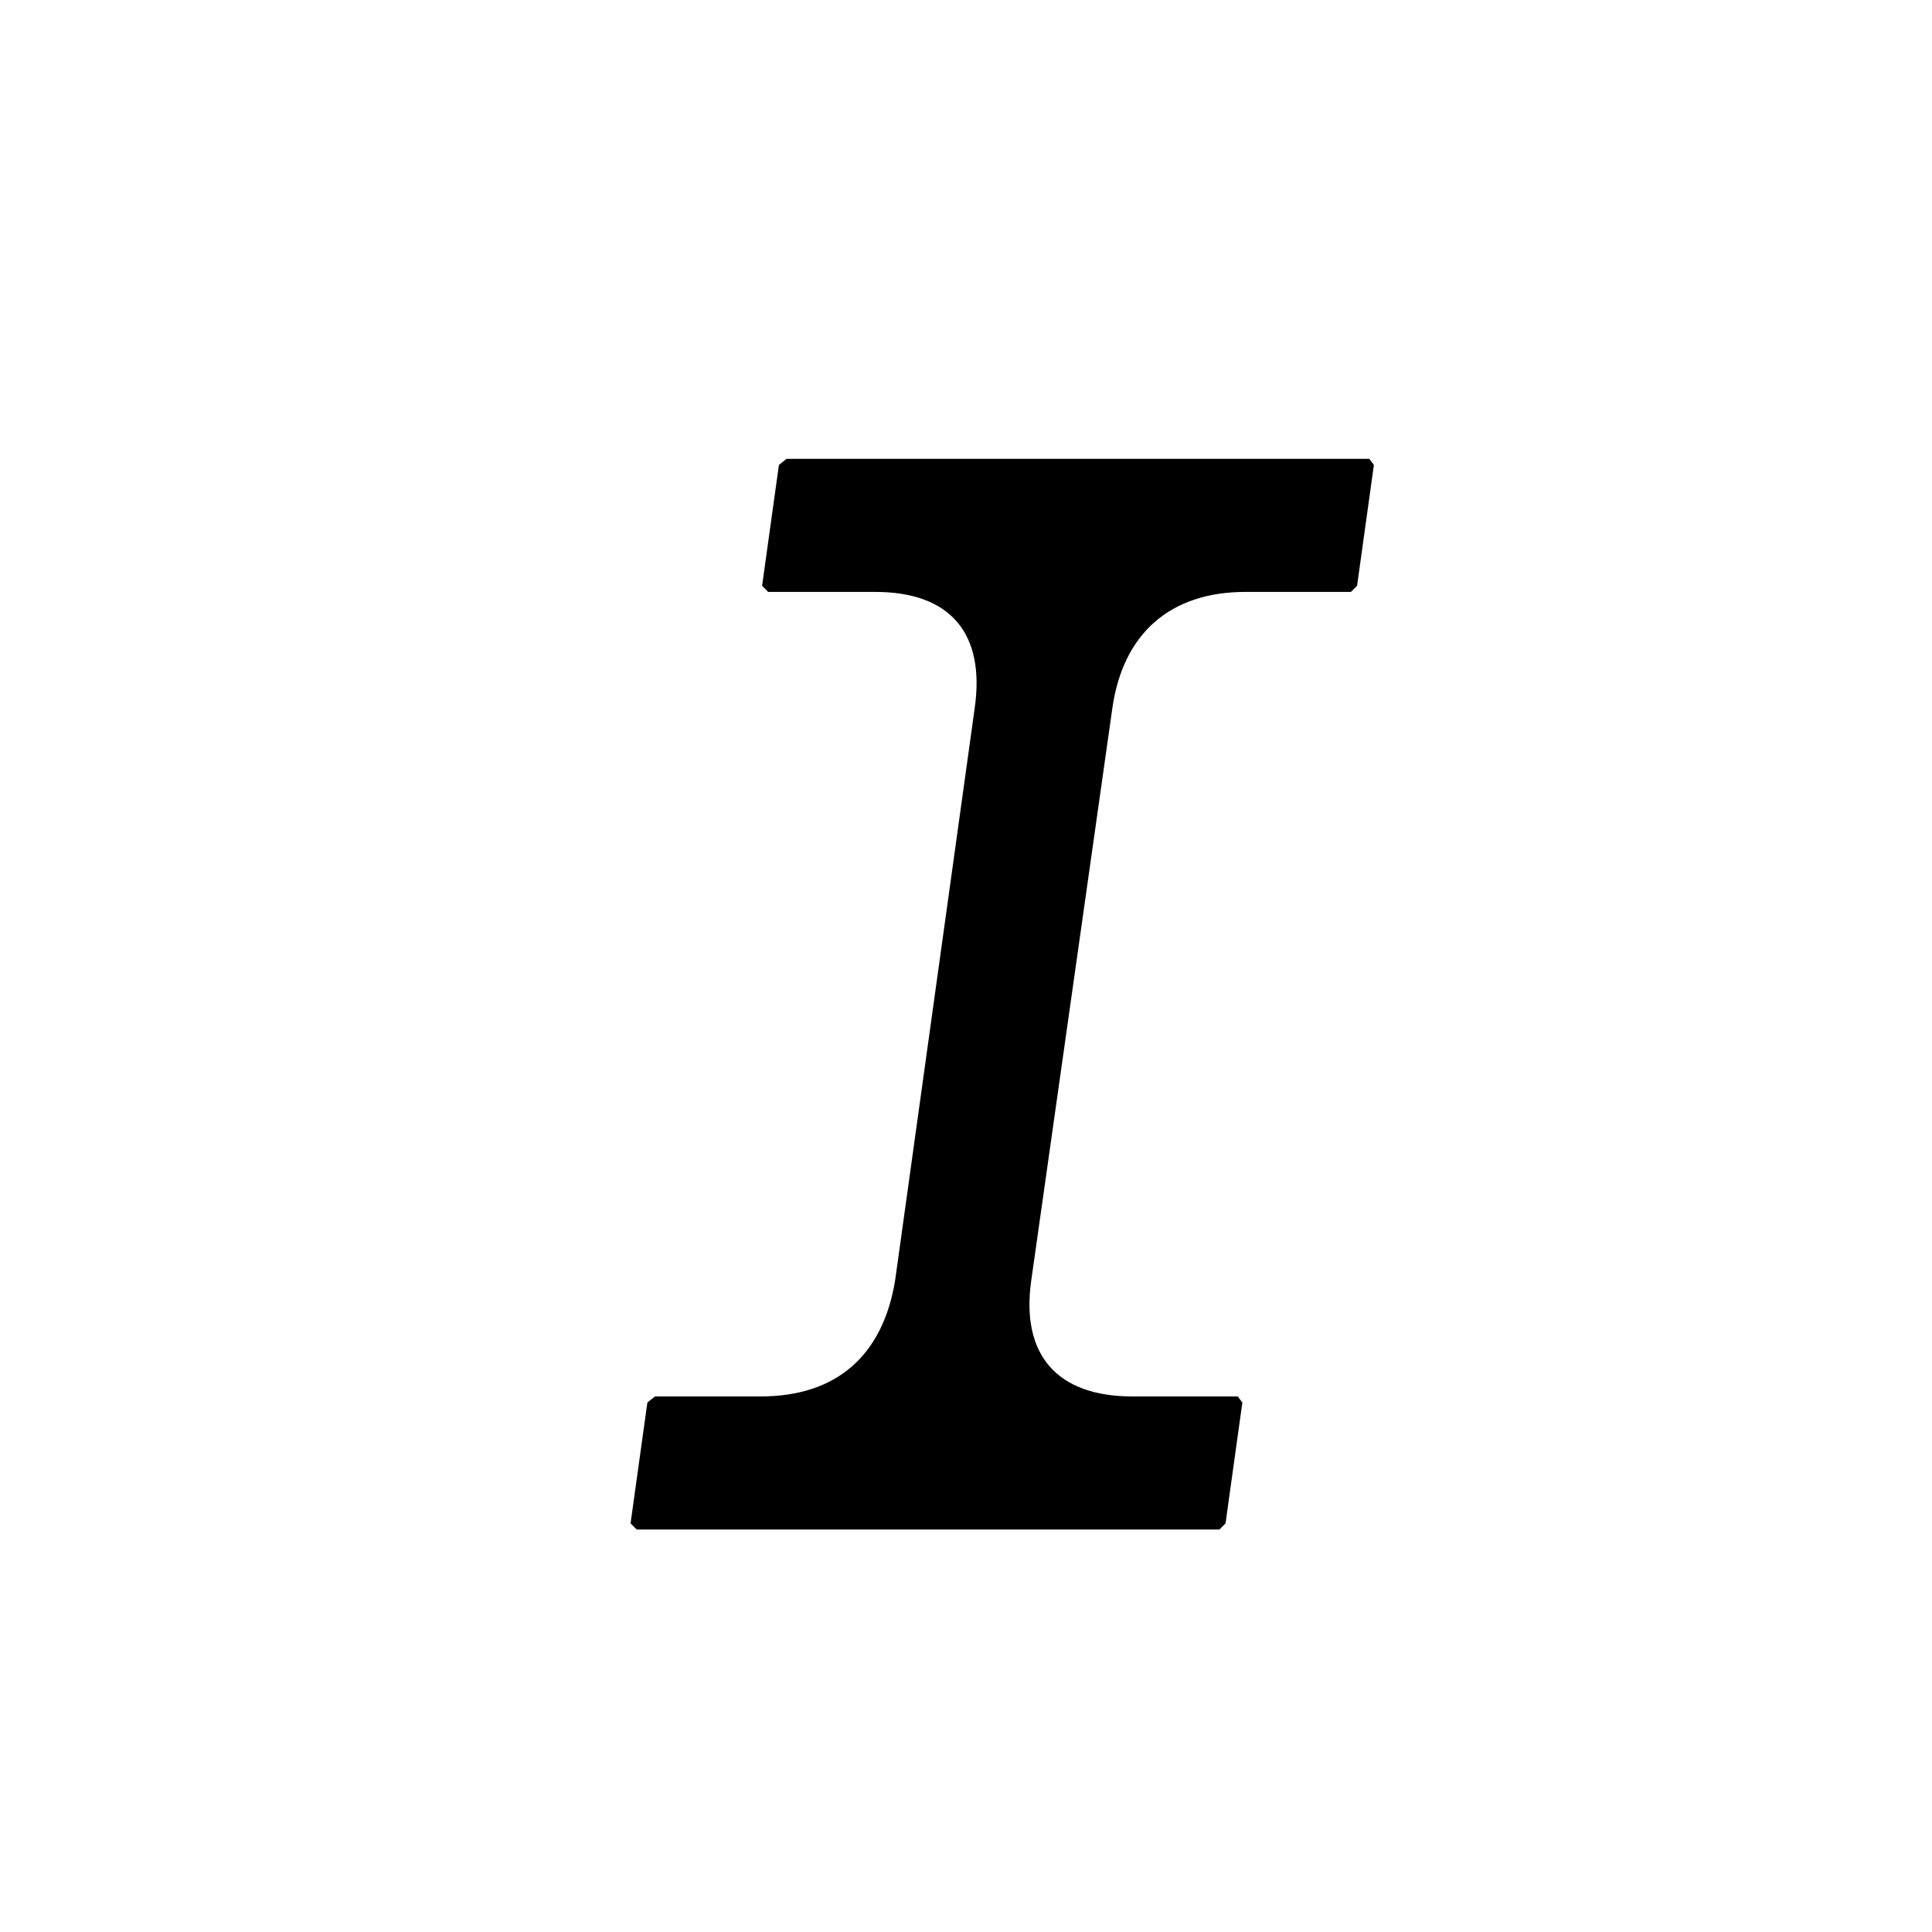
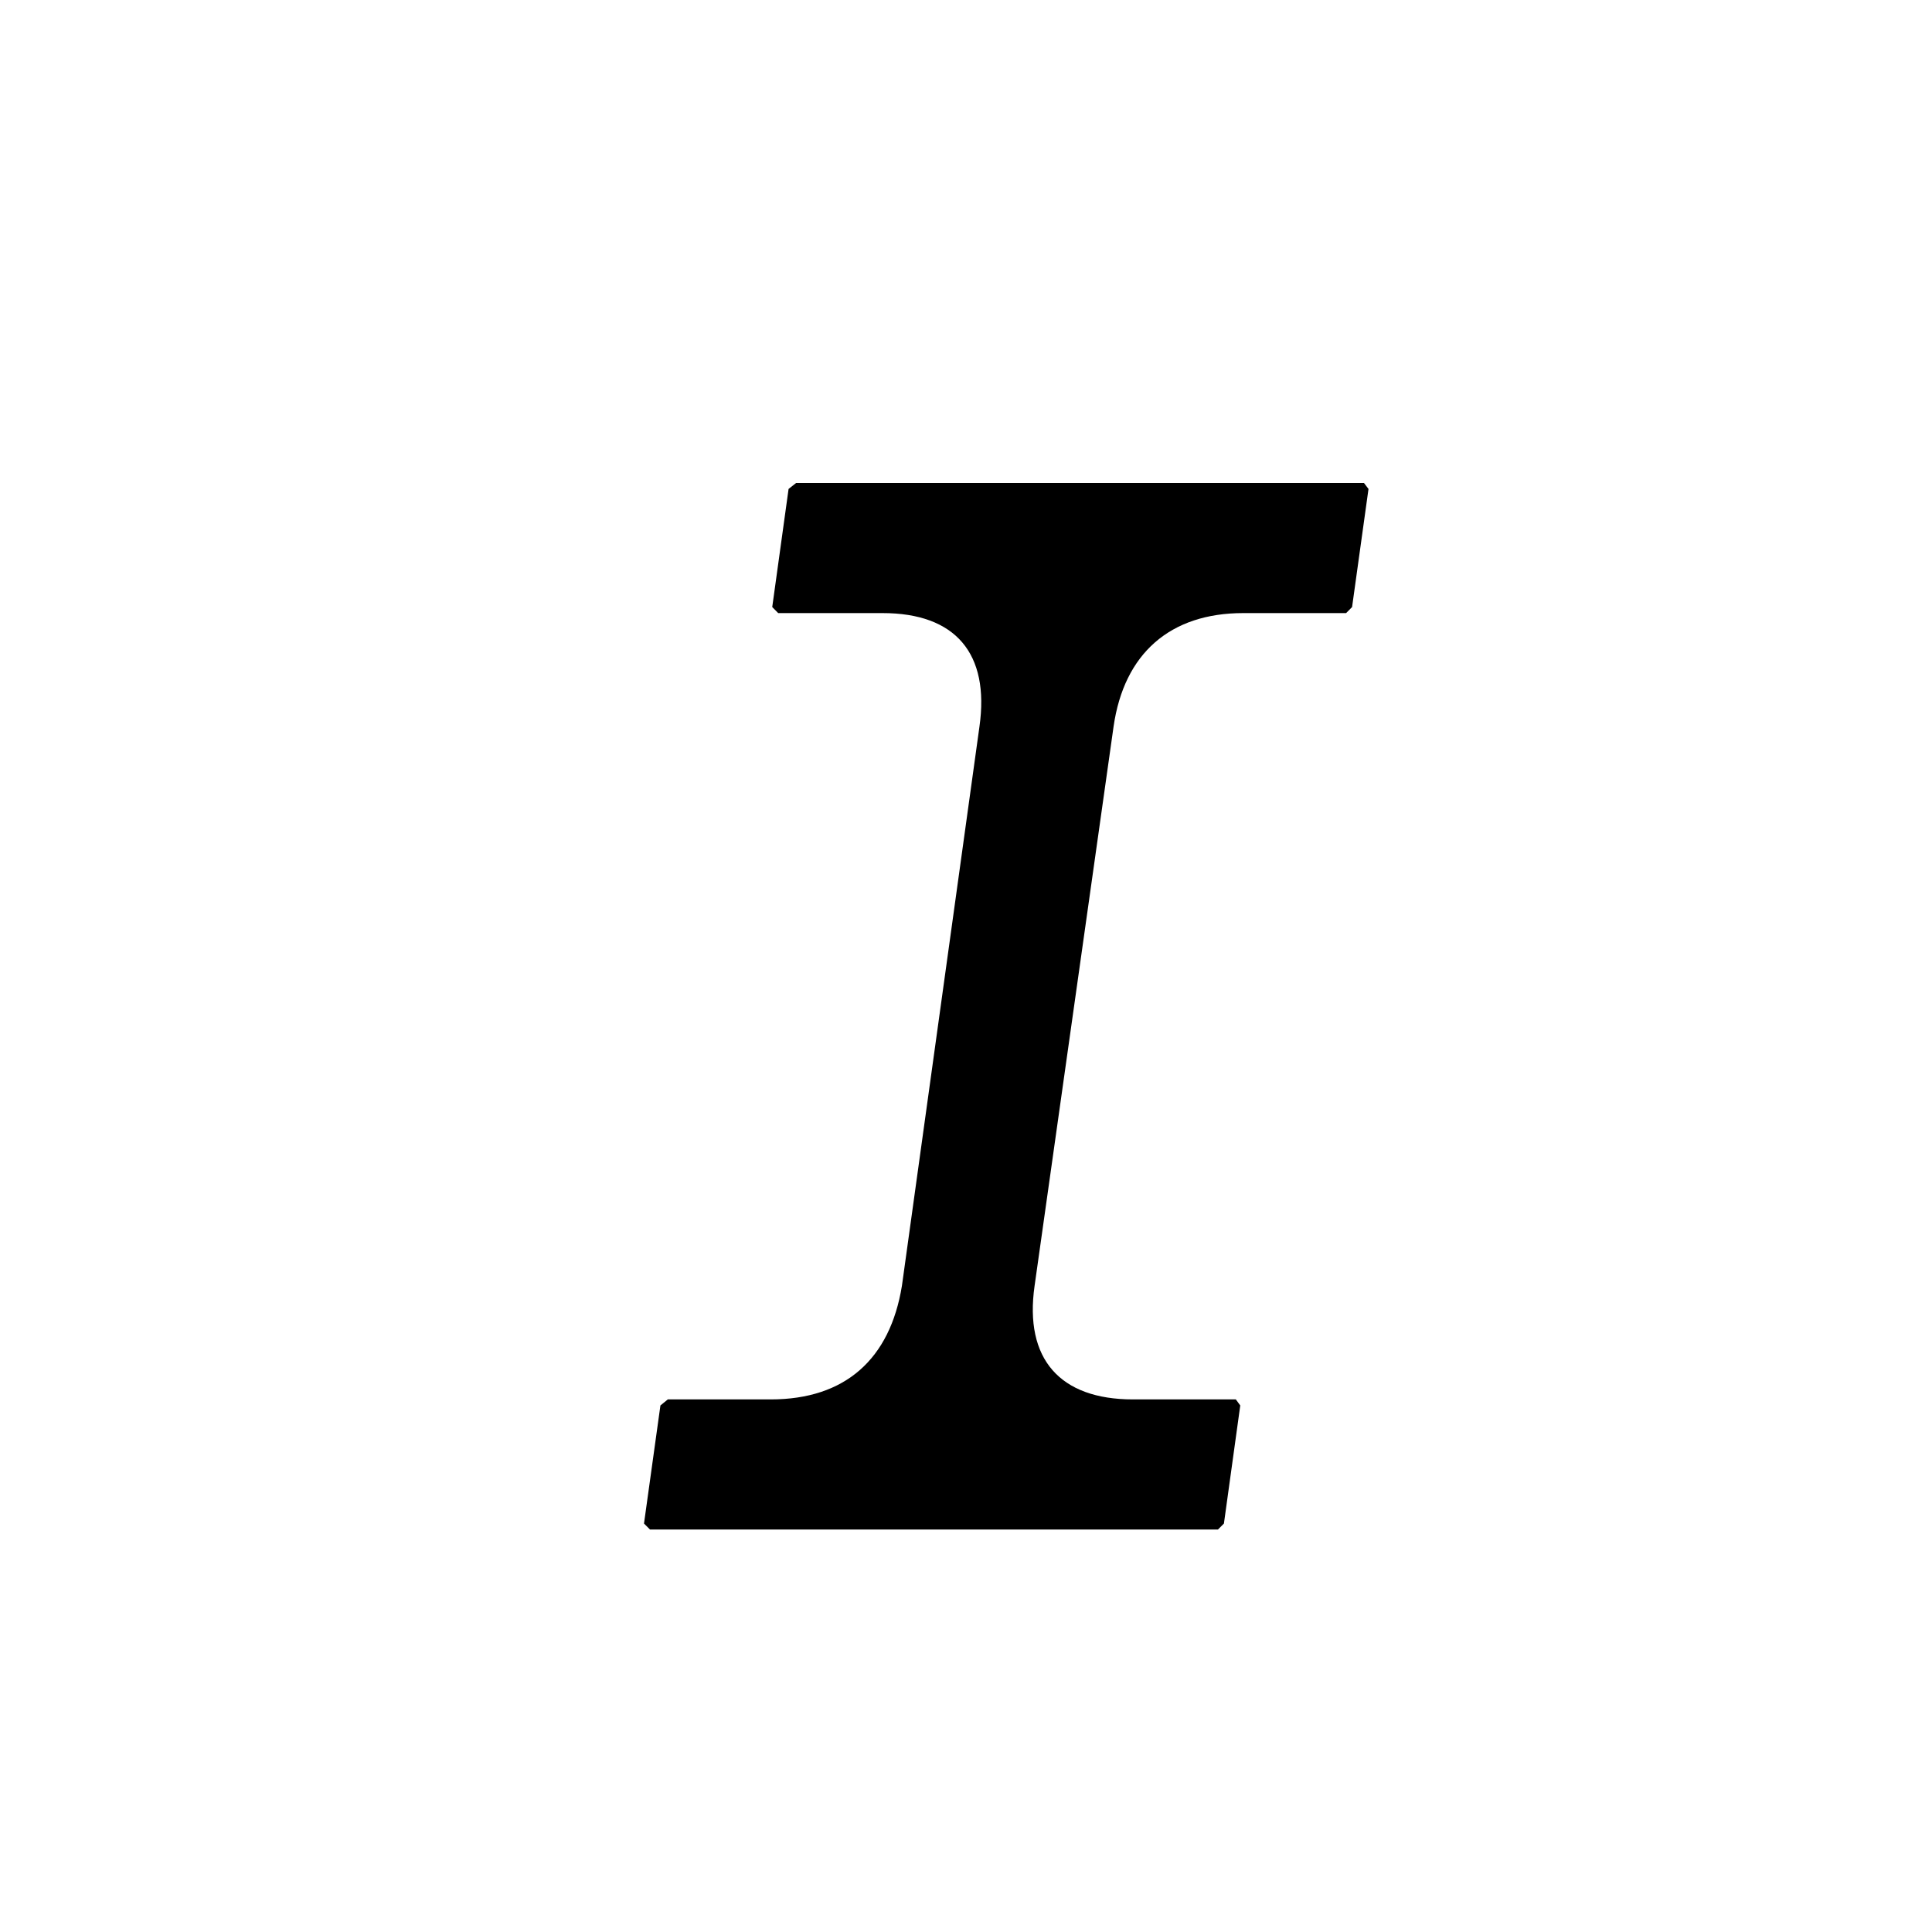
<svg viewBox="0 0 24 24" fill="none" width="100%" height="100%">
-   <path d="M7.909 19L7.833 18.924L8.042 17.423L8.137 17.347H9.448C10.398 17.347 10.968 16.834 11.12 15.903L12.108 8.797C12.241 7.866 11.804 7.353 10.873 7.353H9.543L9.467 7.277L9.676 5.776L9.771 5.7H17.01L17.067 5.776L16.858 7.277L16.782 7.353H15.471C14.54 7.353 13.951 7.866 13.818 8.797L12.811 15.903C12.678 16.834 13.134 17.347 14.065 17.347H15.376L15.433 17.423L15.224 18.924L15.148 19H7.909Z" fill="currentColor" />
+   <path d="M8.074 19L8 18.926L8.204 17.459L8.296 17.384H9.574C10.5 17.384 11.056 16.883 11.204 15.973L12.167 9.027C12.296 8.117 11.87 7.616 10.963 7.616H9.667L9.593 7.541L9.796 6.074L9.889 6H16.944L17 6.074L16.796 7.541L16.722 7.616H15.444C14.537 7.616 13.963 8.117 13.833 9.027L12.852 15.973C12.722 16.883 13.167 17.384 14.074 17.384H15.352L15.407 17.459L15.204 18.926L15.13 19H8.074Z" fill="currentColor" />
</svg>
